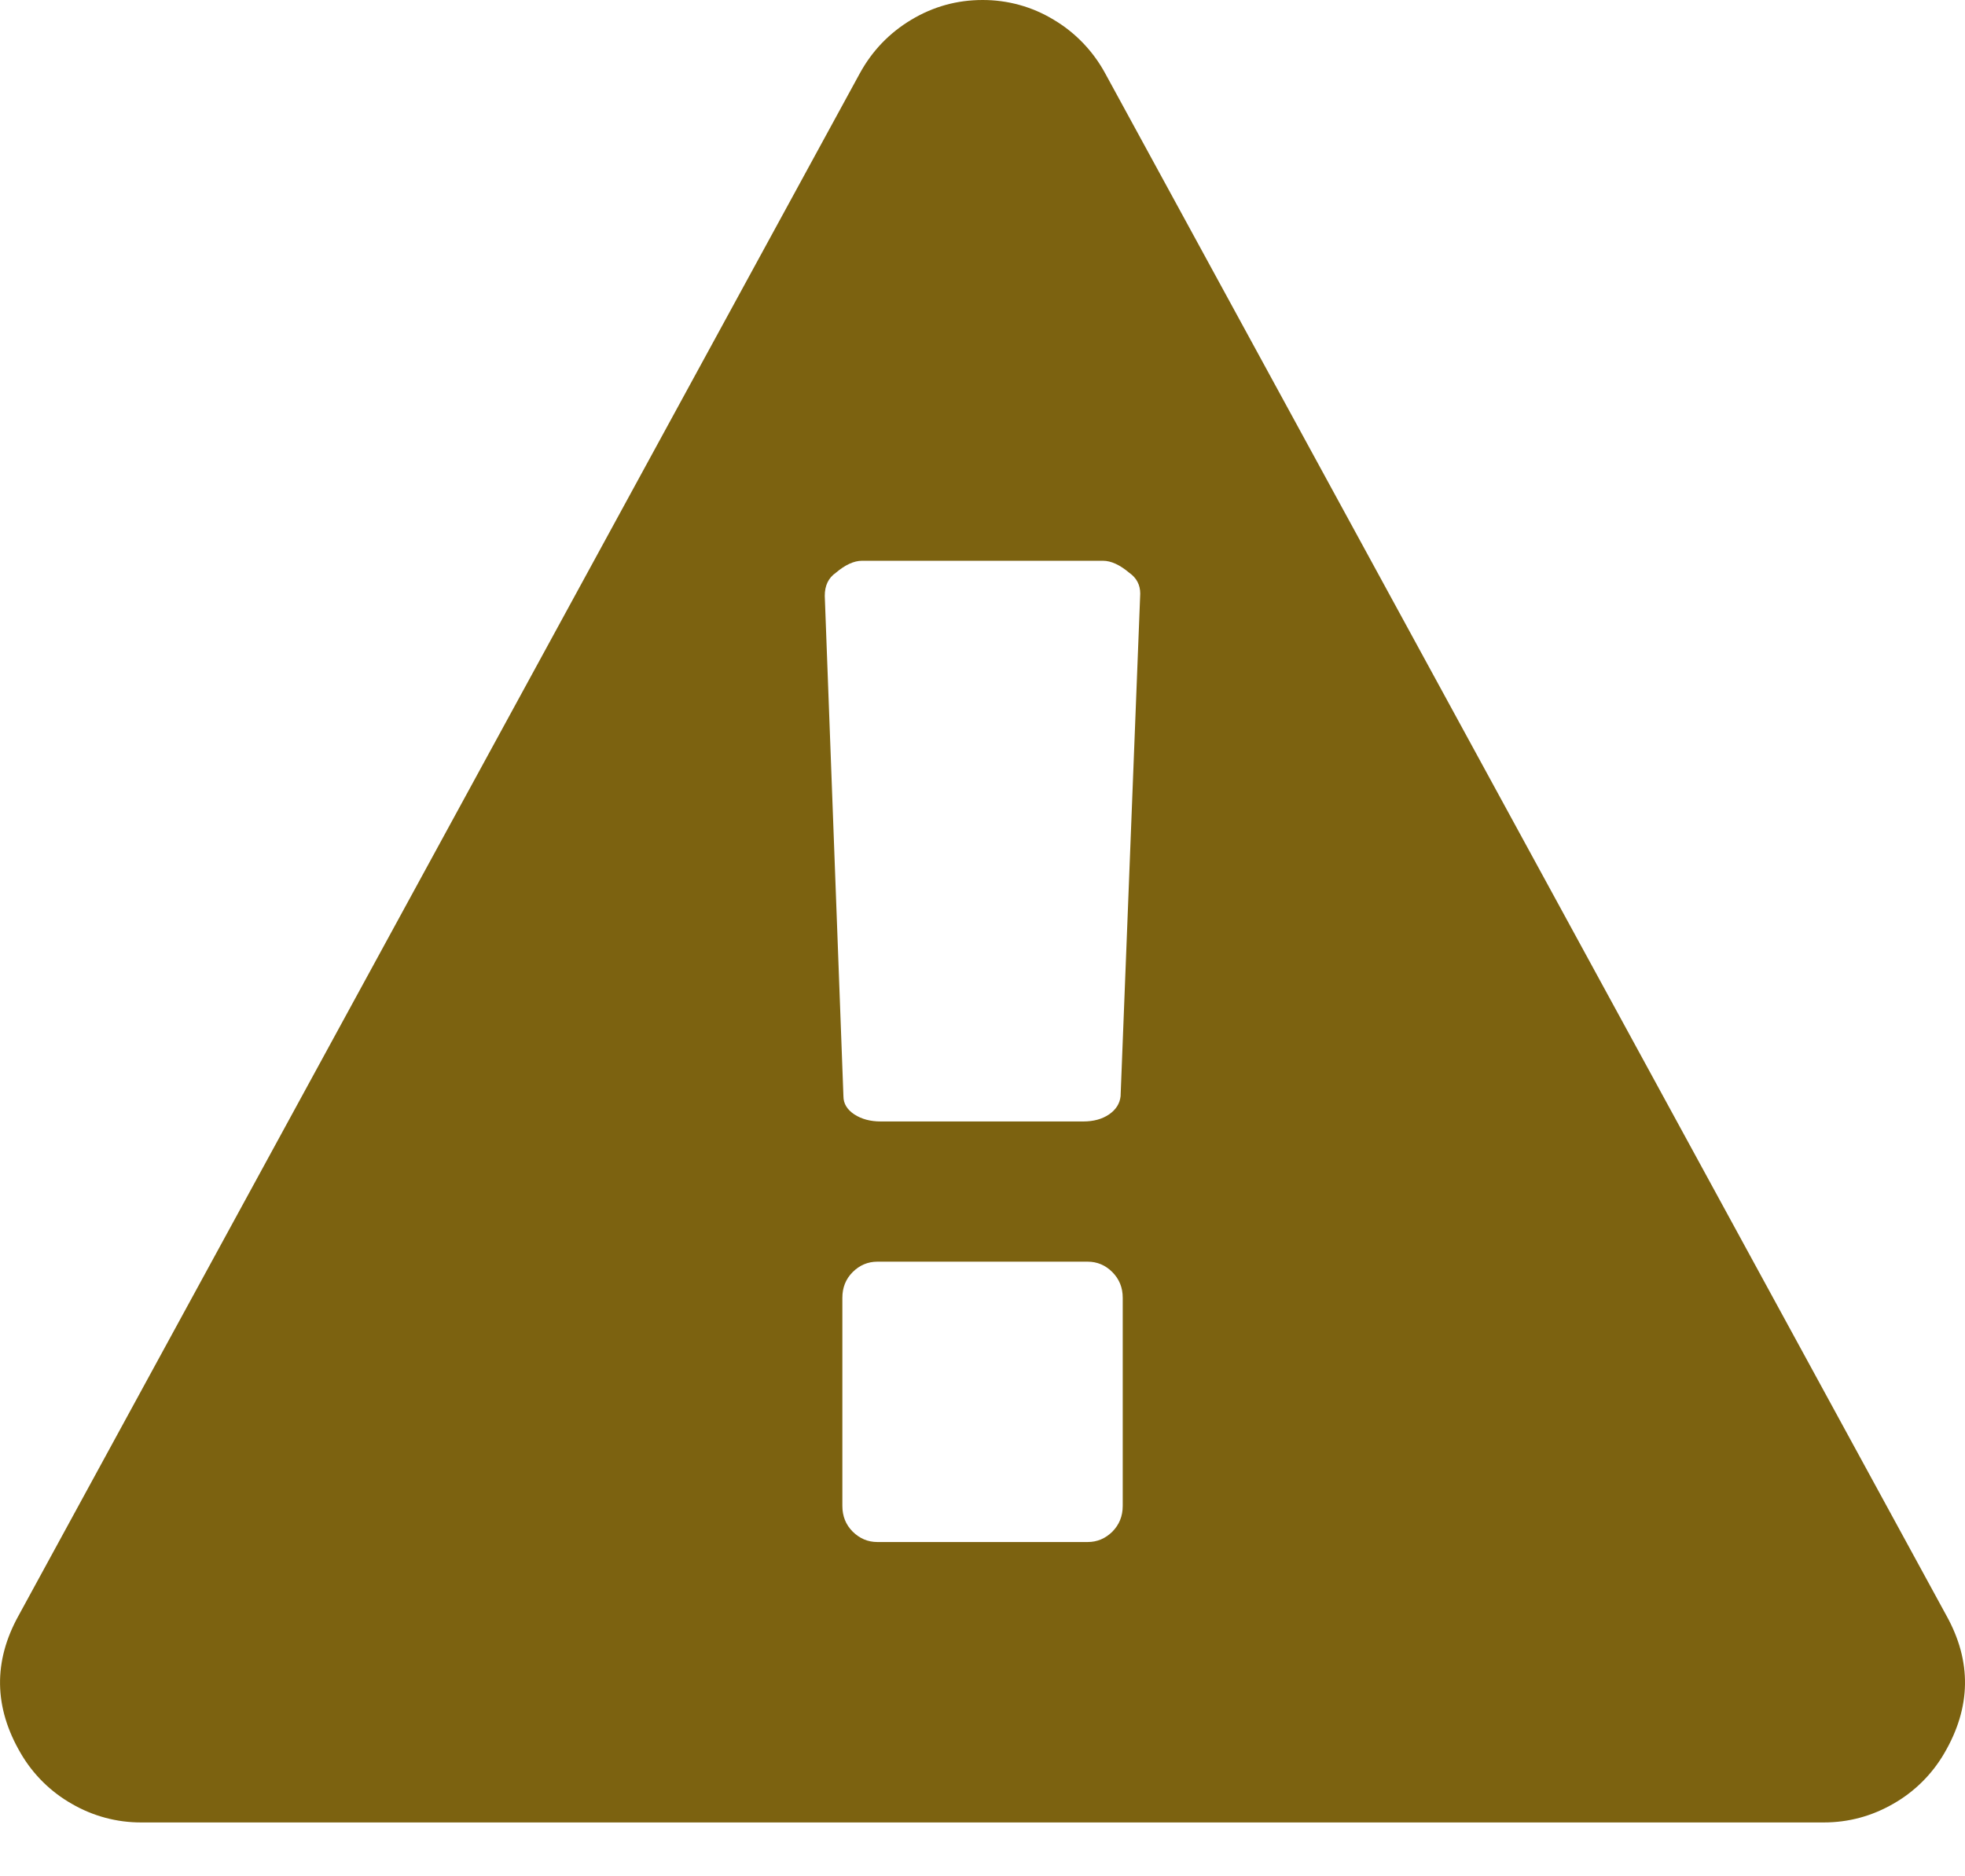
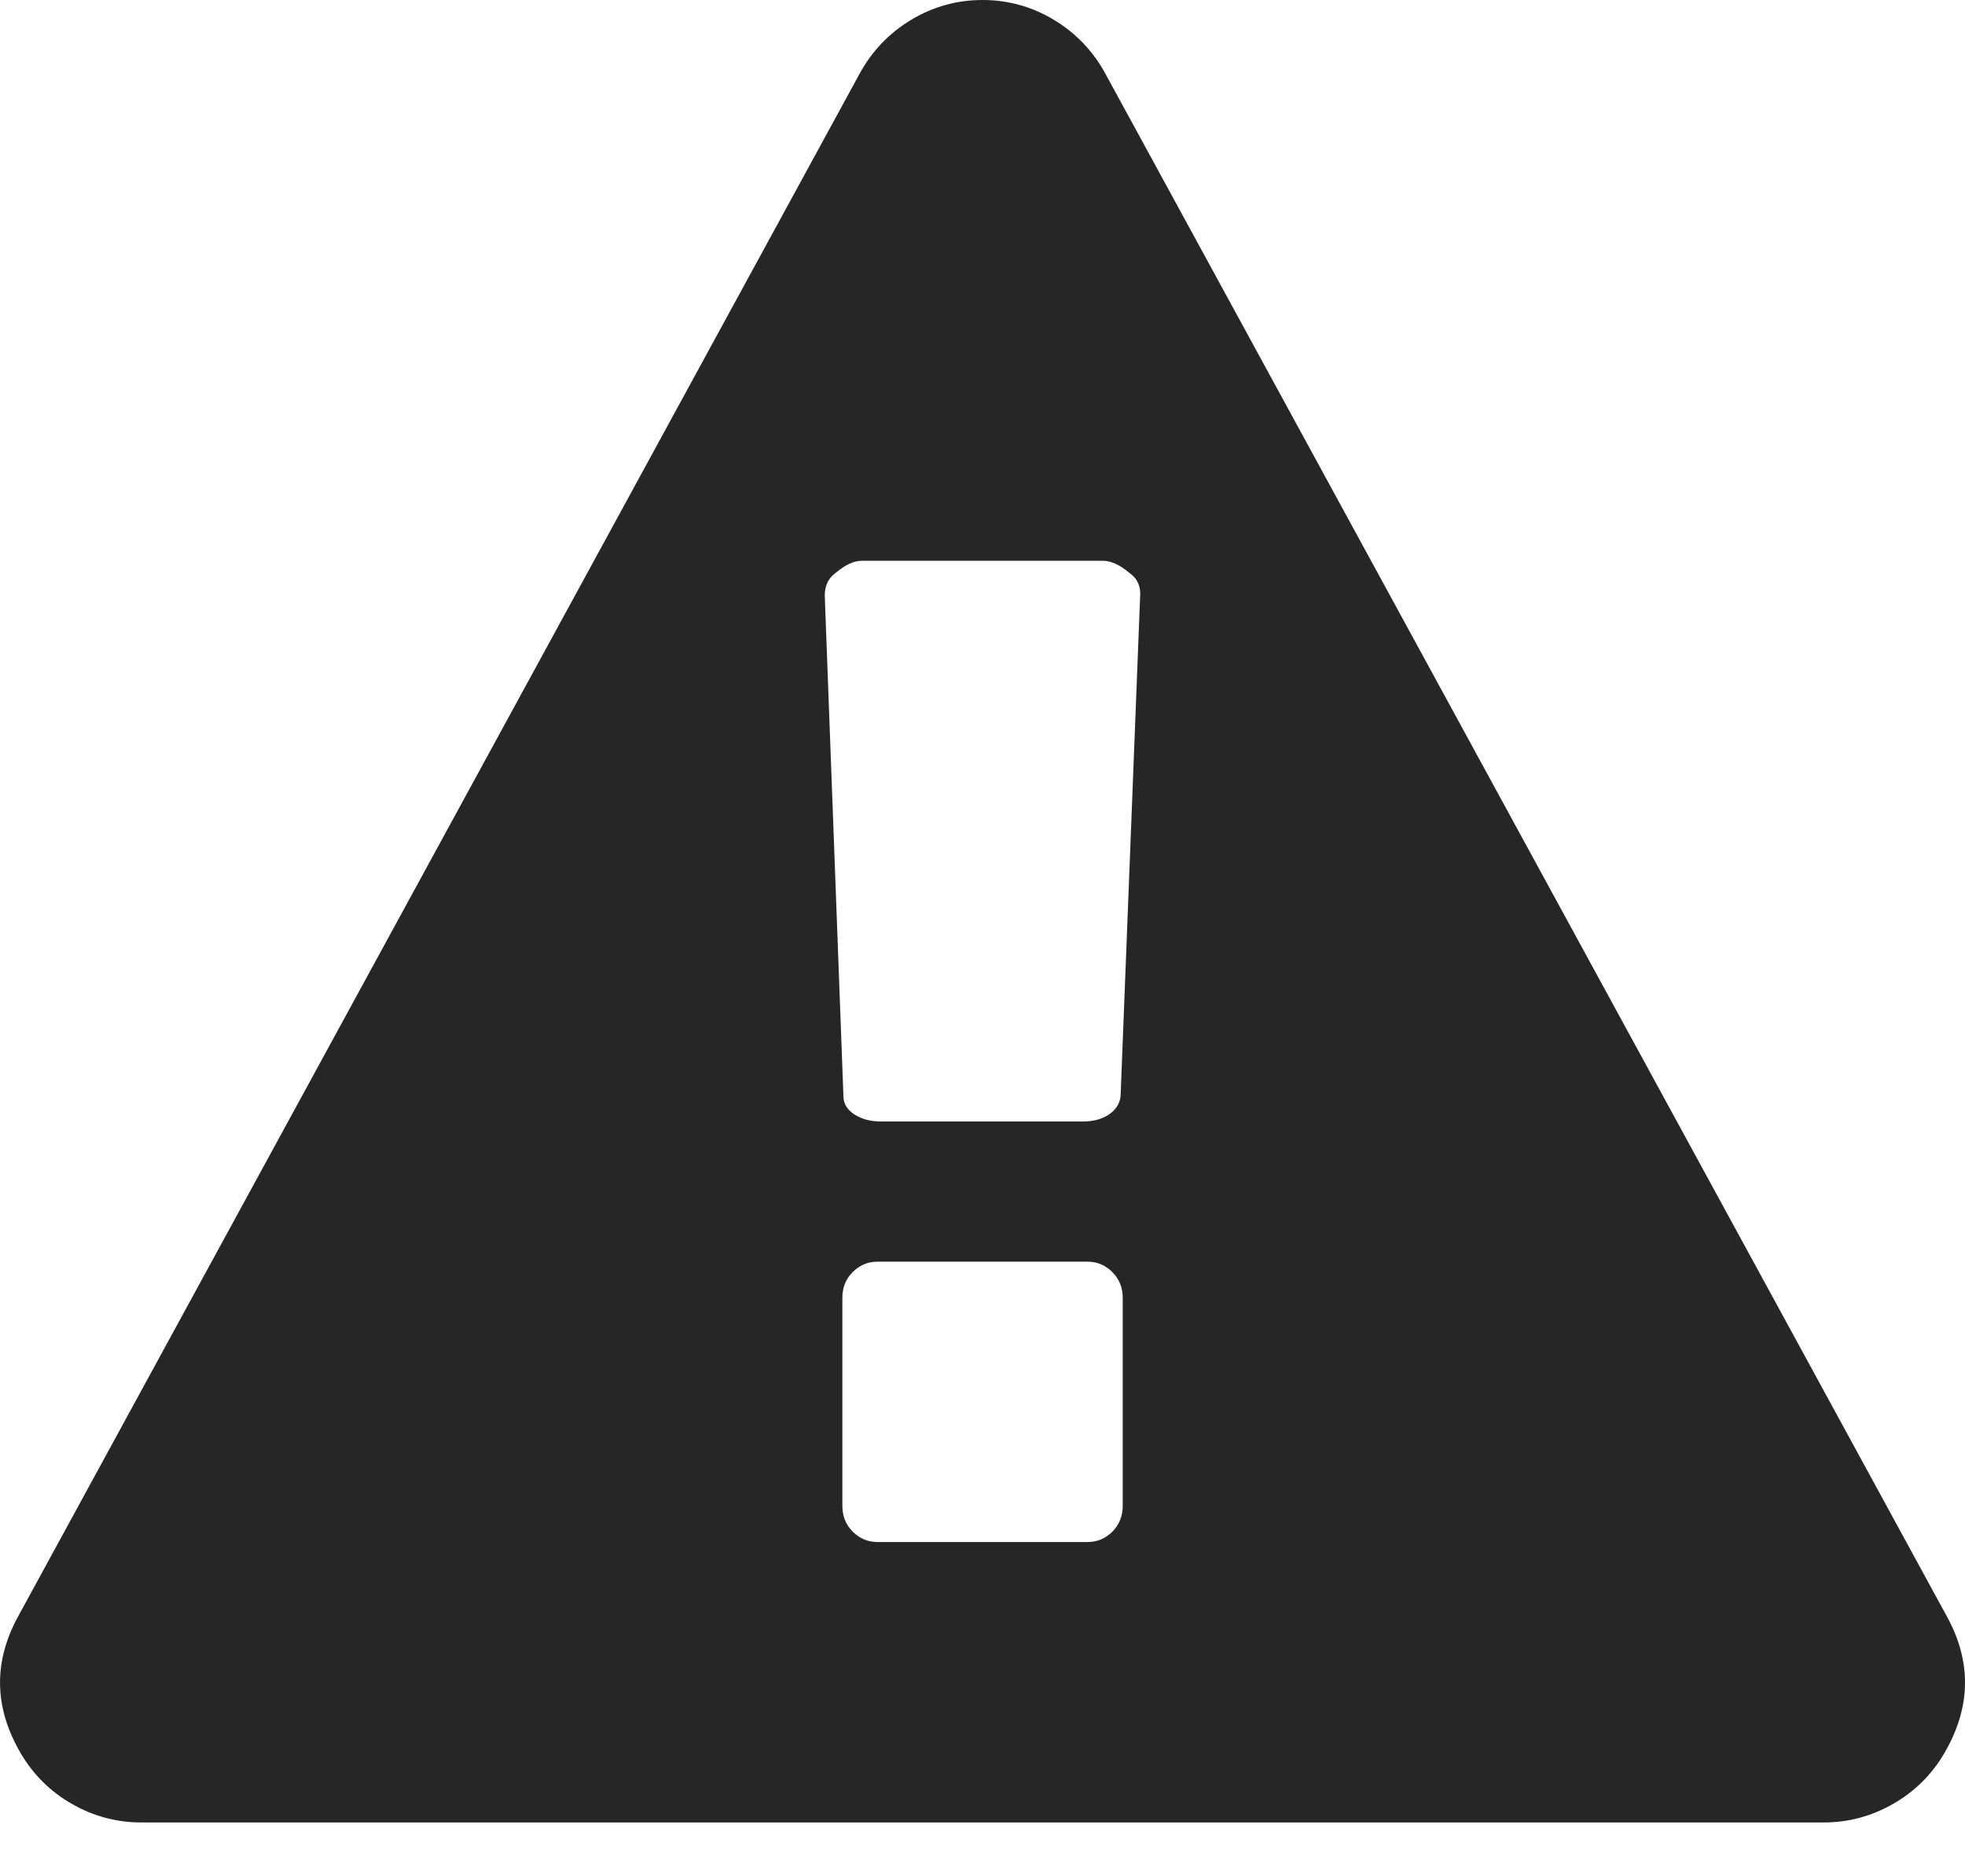
<svg xmlns="http://www.w3.org/2000/svg" width="22" height="21" viewBox="0 0 22 21" fill="none">
-   <path fill-rule="evenodd" clip-rule="evenodd" d="M21.791 18.088L12.374 0.822C12.239 0.573 12.04 0.365 11.797 0.221C11.557 0.075 11.281 -0.001 11 4.95696e-05C10.714 4.95696e-05 10.448 0.074 10.203 0.221C9.958 0.368 9.765 0.568 9.626 0.822L0.209 18.088C-0.077 18.603 -0.069 19.118 0.233 19.633C0.37 19.868 0.567 20.063 0.803 20.197C1.04 20.335 1.309 20.407 1.582 20.406H20.418C20.696 20.406 20.955 20.336 21.197 20.197C21.433 20.063 21.63 19.868 21.767 19.633C22.069 19.118 22.078 18.603 21.791 18.088ZM12.57 16.861C12.57 16.976 12.531 17.072 12.454 17.15C12.376 17.227 12.284 17.266 12.178 17.266H9.823C9.717 17.266 9.625 17.227 9.547 17.15C9.469 17.072 9.431 16.976 9.431 16.861V14.531C9.431 14.417 9.469 14.321 9.547 14.243C9.625 14.166 9.717 14.127 9.823 14.127H12.177C12.284 14.127 12.376 14.166 12.453 14.243C12.531 14.321 12.57 14.417 12.57 14.531V16.861H12.57ZM12.546 12.275C12.537 12.357 12.494 12.425 12.417 12.478C12.339 12.531 12.243 12.557 12.128 12.557H9.86C9.745 12.557 9.647 12.531 9.565 12.478C9.484 12.424 9.443 12.357 9.443 12.275L9.234 6.671C9.234 6.557 9.275 6.471 9.357 6.414C9.463 6.324 9.561 6.279 9.651 6.279H12.349C12.439 6.279 12.537 6.324 12.644 6.414C12.725 6.471 12.766 6.549 12.766 6.647L12.546 12.275Z" fill="#7C6210" />
+   <path fill-rule="evenodd" clip-rule="evenodd" d="M21.791 18.088L12.374 0.822C12.239 0.573 12.04 0.365 11.797 0.221C11.557 0.075 11.281 -0.001 11 4.95696e-05C10.714 4.95696e-05 10.448 0.074 10.203 0.221C9.958 0.368 9.765 0.568 9.626 0.822L0.209 18.088C-0.077 18.603 -0.069 19.118 0.233 19.633C0.37 19.868 0.567 20.063 0.803 20.197C1.04 20.335 1.309 20.407 1.582 20.406H20.418C20.696 20.406 20.955 20.336 21.197 20.197C21.433 20.063 21.63 19.868 21.767 19.633C22.069 19.118 22.078 18.603 21.791 18.088ZM12.57 16.861C12.57 16.976 12.531 17.072 12.454 17.15C12.376 17.227 12.284 17.266 12.178 17.266H9.823C9.717 17.266 9.625 17.227 9.547 17.15C9.469 17.072 9.431 16.976 9.431 16.861V14.531C9.431 14.417 9.469 14.321 9.547 14.243C9.625 14.166 9.717 14.127 9.823 14.127H12.177C12.284 14.127 12.376 14.166 12.453 14.243C12.531 14.321 12.57 14.417 12.57 14.531V16.861H12.57ZM12.546 12.275C12.537 12.357 12.494 12.425 12.417 12.478C12.339 12.531 12.243 12.557 12.128 12.557H9.86C9.745 12.557 9.647 12.531 9.565 12.478C9.484 12.424 9.443 12.357 9.443 12.275L9.234 6.671C9.234 6.557 9.275 6.471 9.357 6.414C9.463 6.324 9.561 6.279 9.651 6.279H12.349C12.439 6.279 12.537 6.324 12.644 6.414C12.725 6.471 12.766 6.549 12.766 6.647L12.546 12.275Z" fill="#262626" />
</svg>
